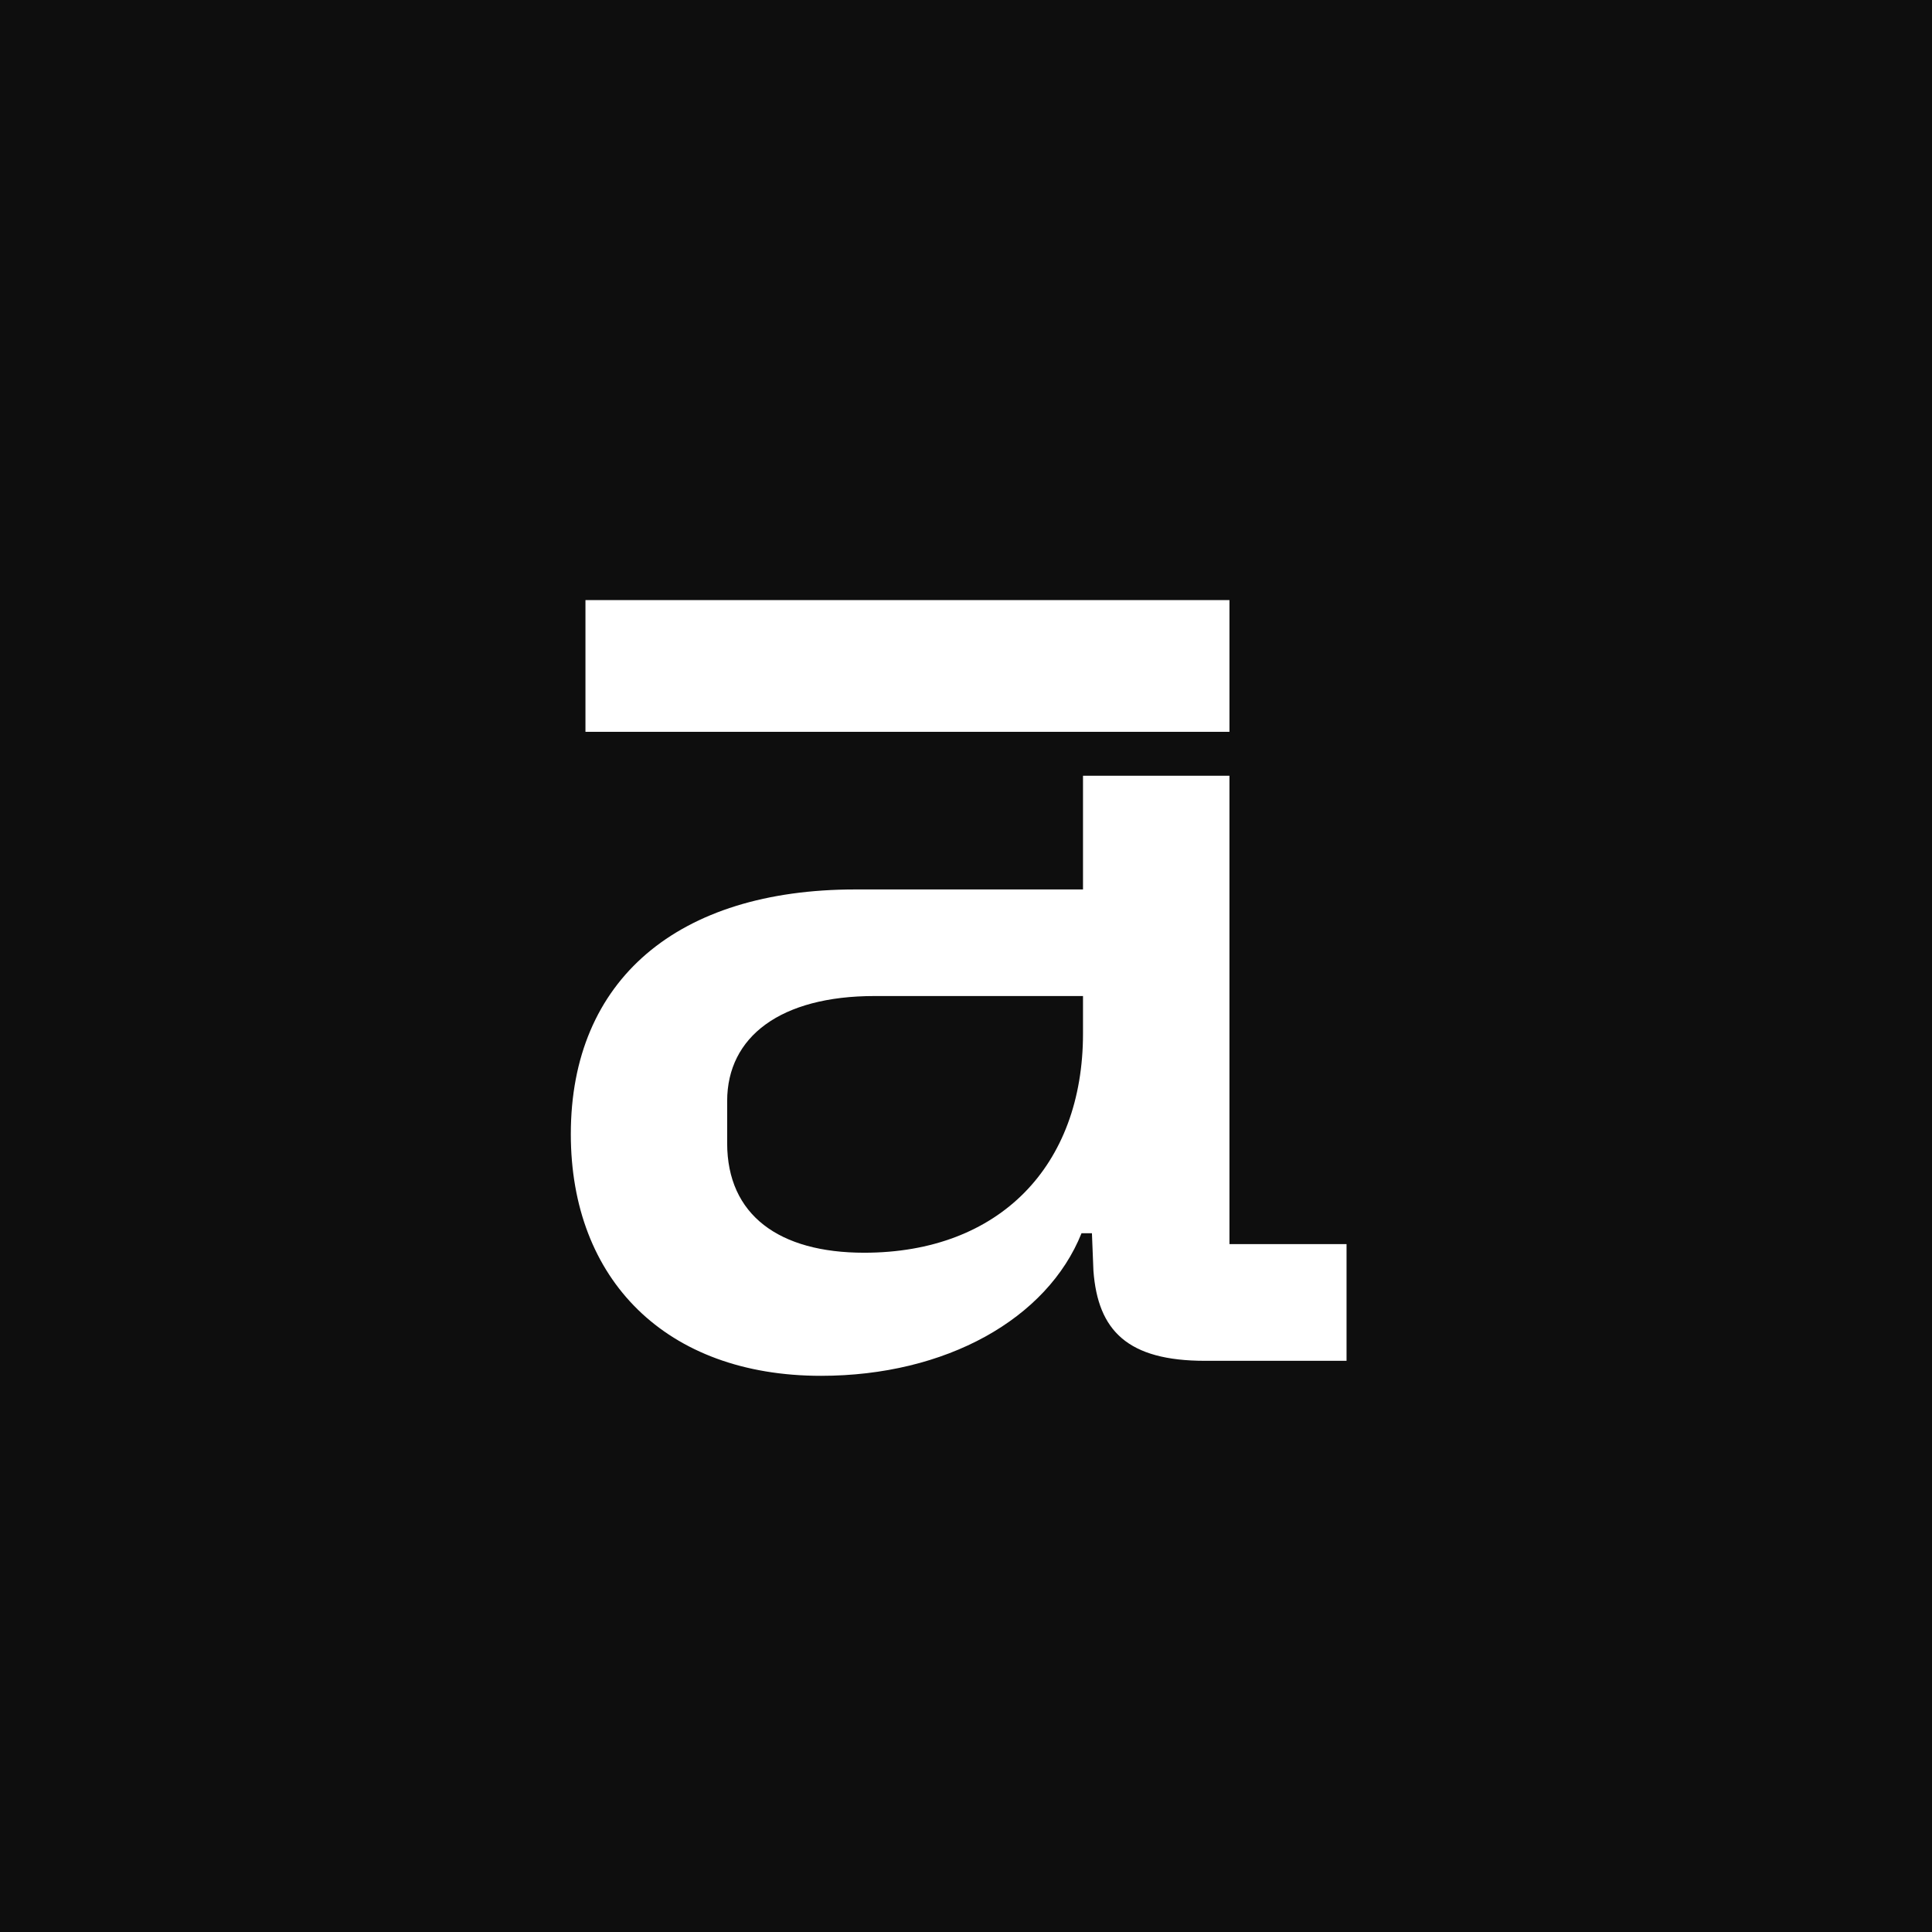
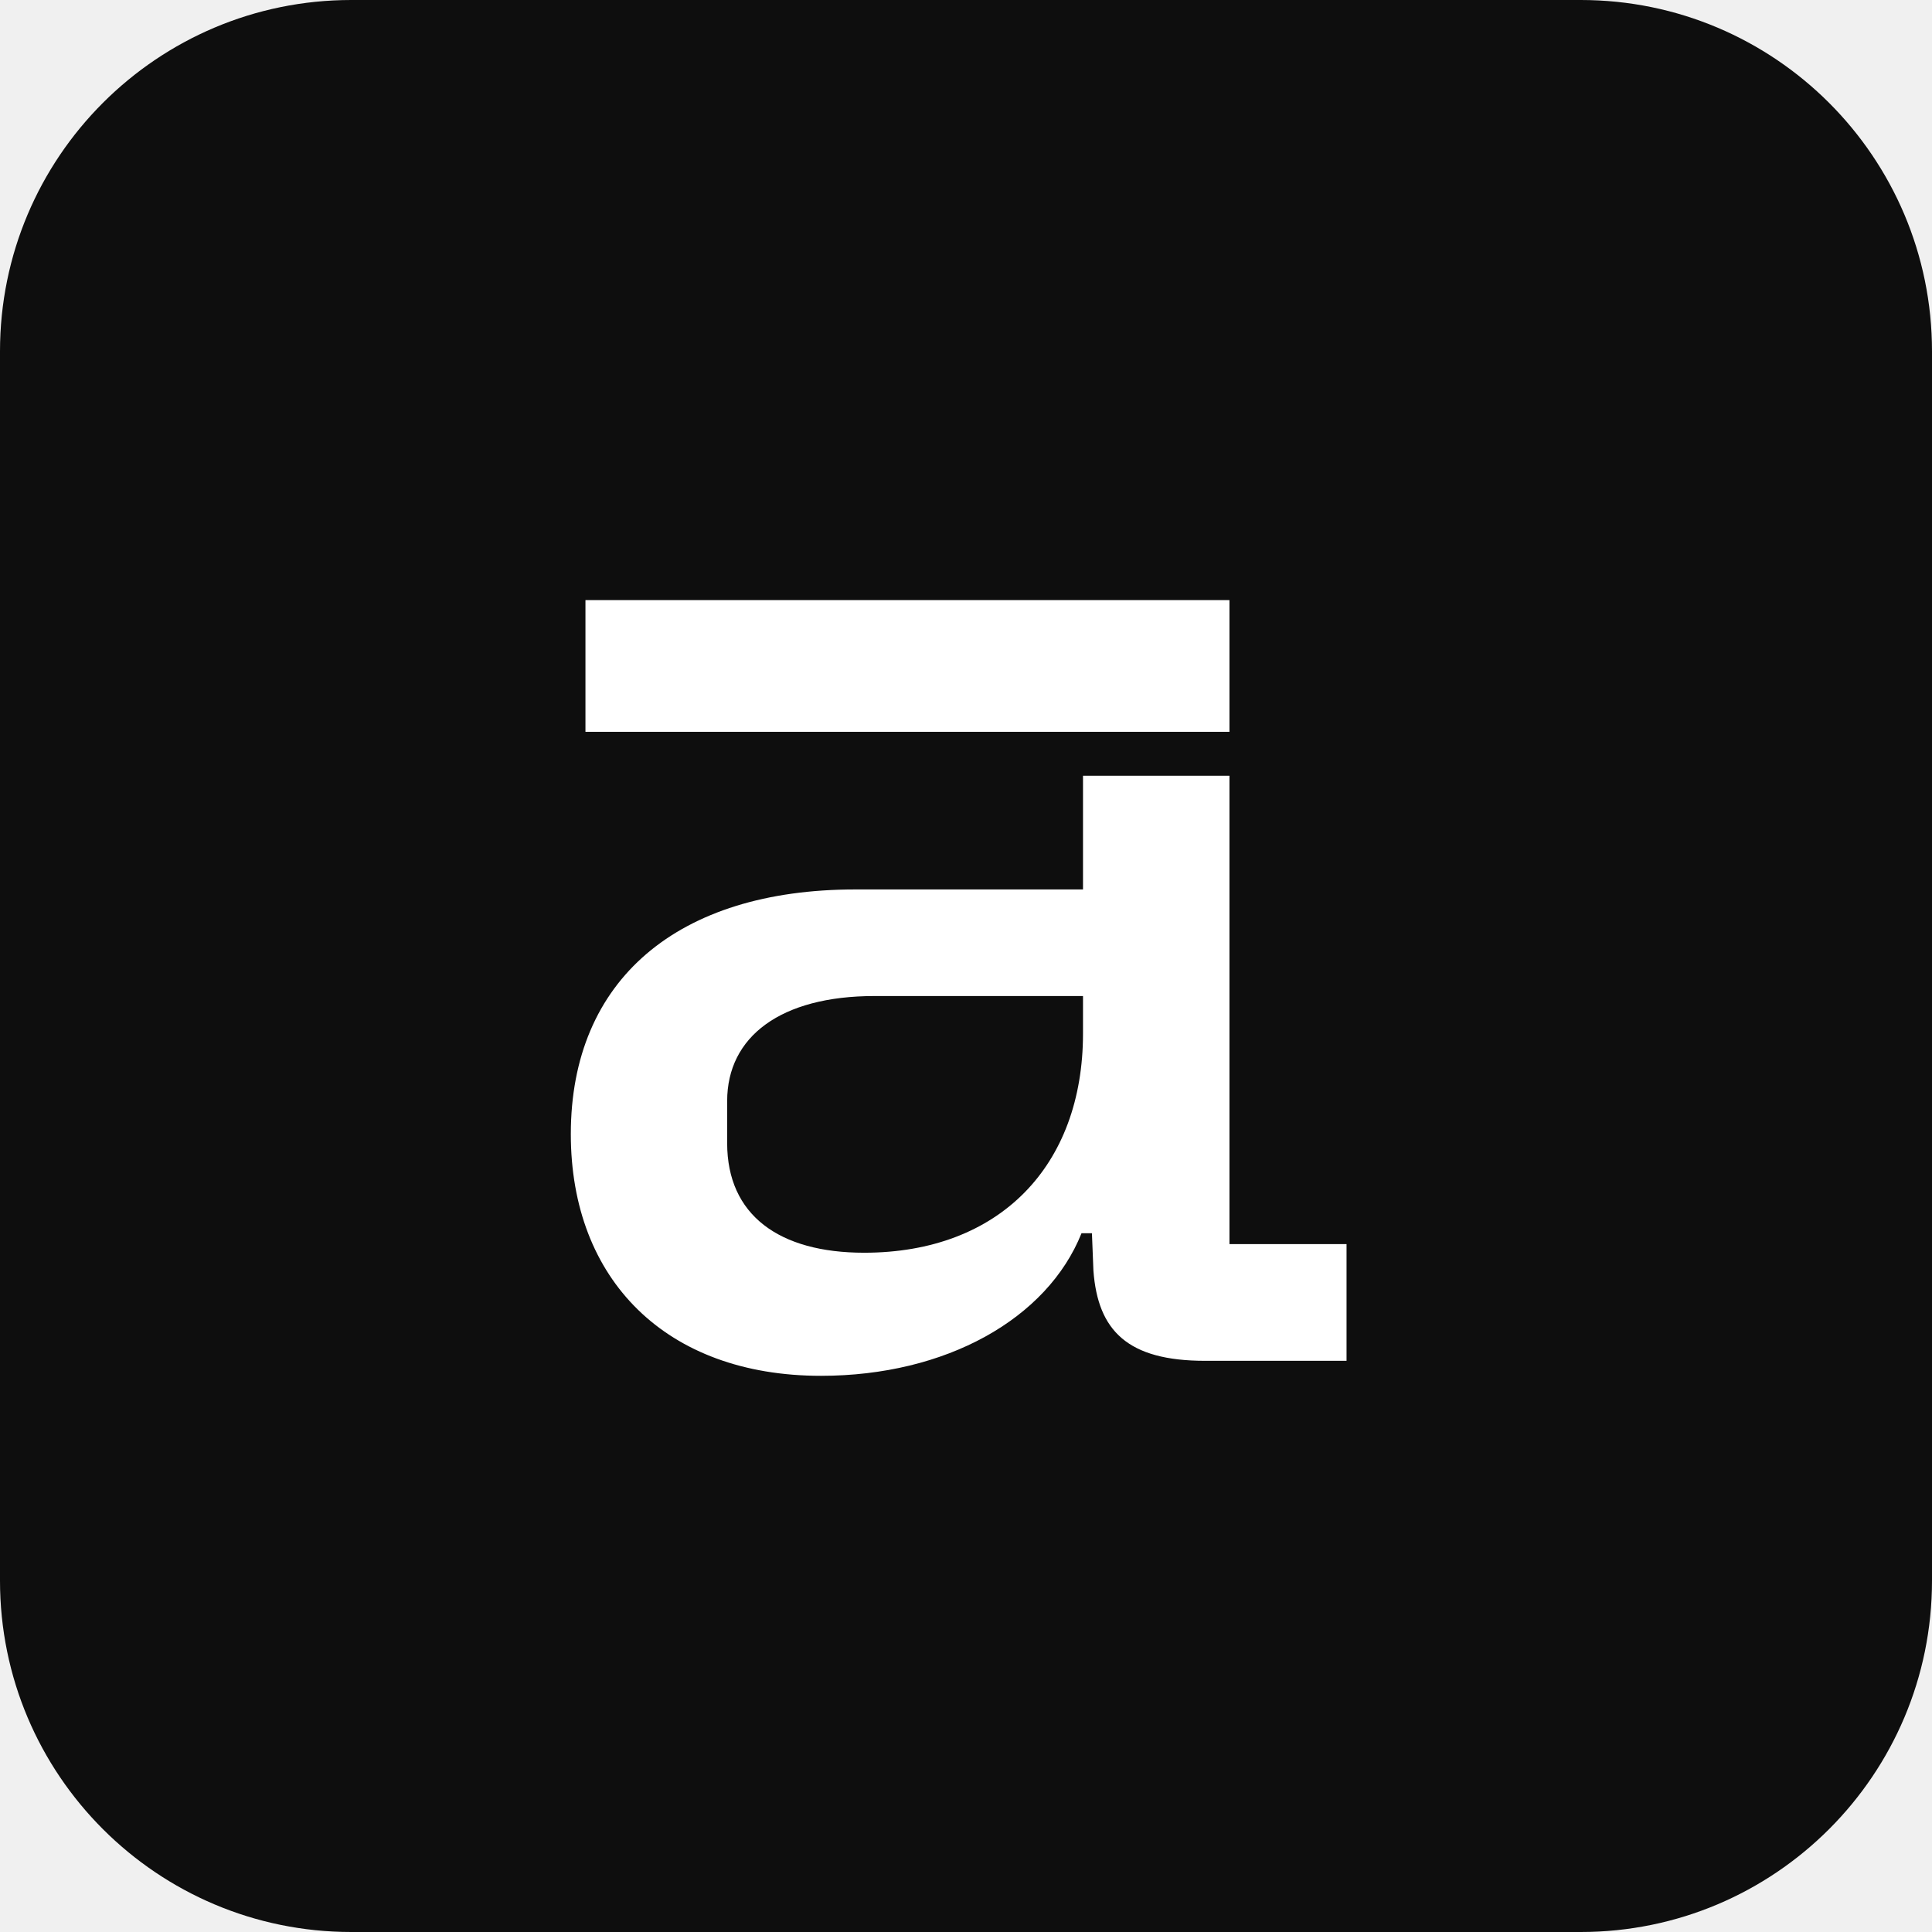
<svg xmlns="http://www.w3.org/2000/svg" viewBox="0 0 132 132" width="1024" height="1024">
-   <rect width="132" height="132" fill="#0E0E0E" />
+   <rect width="132" height="132" rx="24" ry="24" fill="#0E0E0E" />
  <g transform="translate(39 41)">
    <path fill="#FFFFFF" fill-rule="evenodd" d="M45 44h8v7.975H43.336c-5.29 0-7.325-2.052-7.63-6.155l-.102-2.563h-.711C32.553 49.103 25.635 53 17.09 53 6.51 53 0 46.436 0 36.487 0 25.923 7.324 19.77 19.43 19.77h15.564V12H45v32ZM20.752 27.052c-6.408 0-10.07 2.768-10.07 7.178v2.873c0 4.923 3.56 7.487 9.358 7.487 9.257 0 14.954-5.949 14.954-14.975v-2.563H20.752Z" />
    <path fill="#FFFFFF" d="M1 0h44v9H1V0Z" />
  </g>
</svg>
